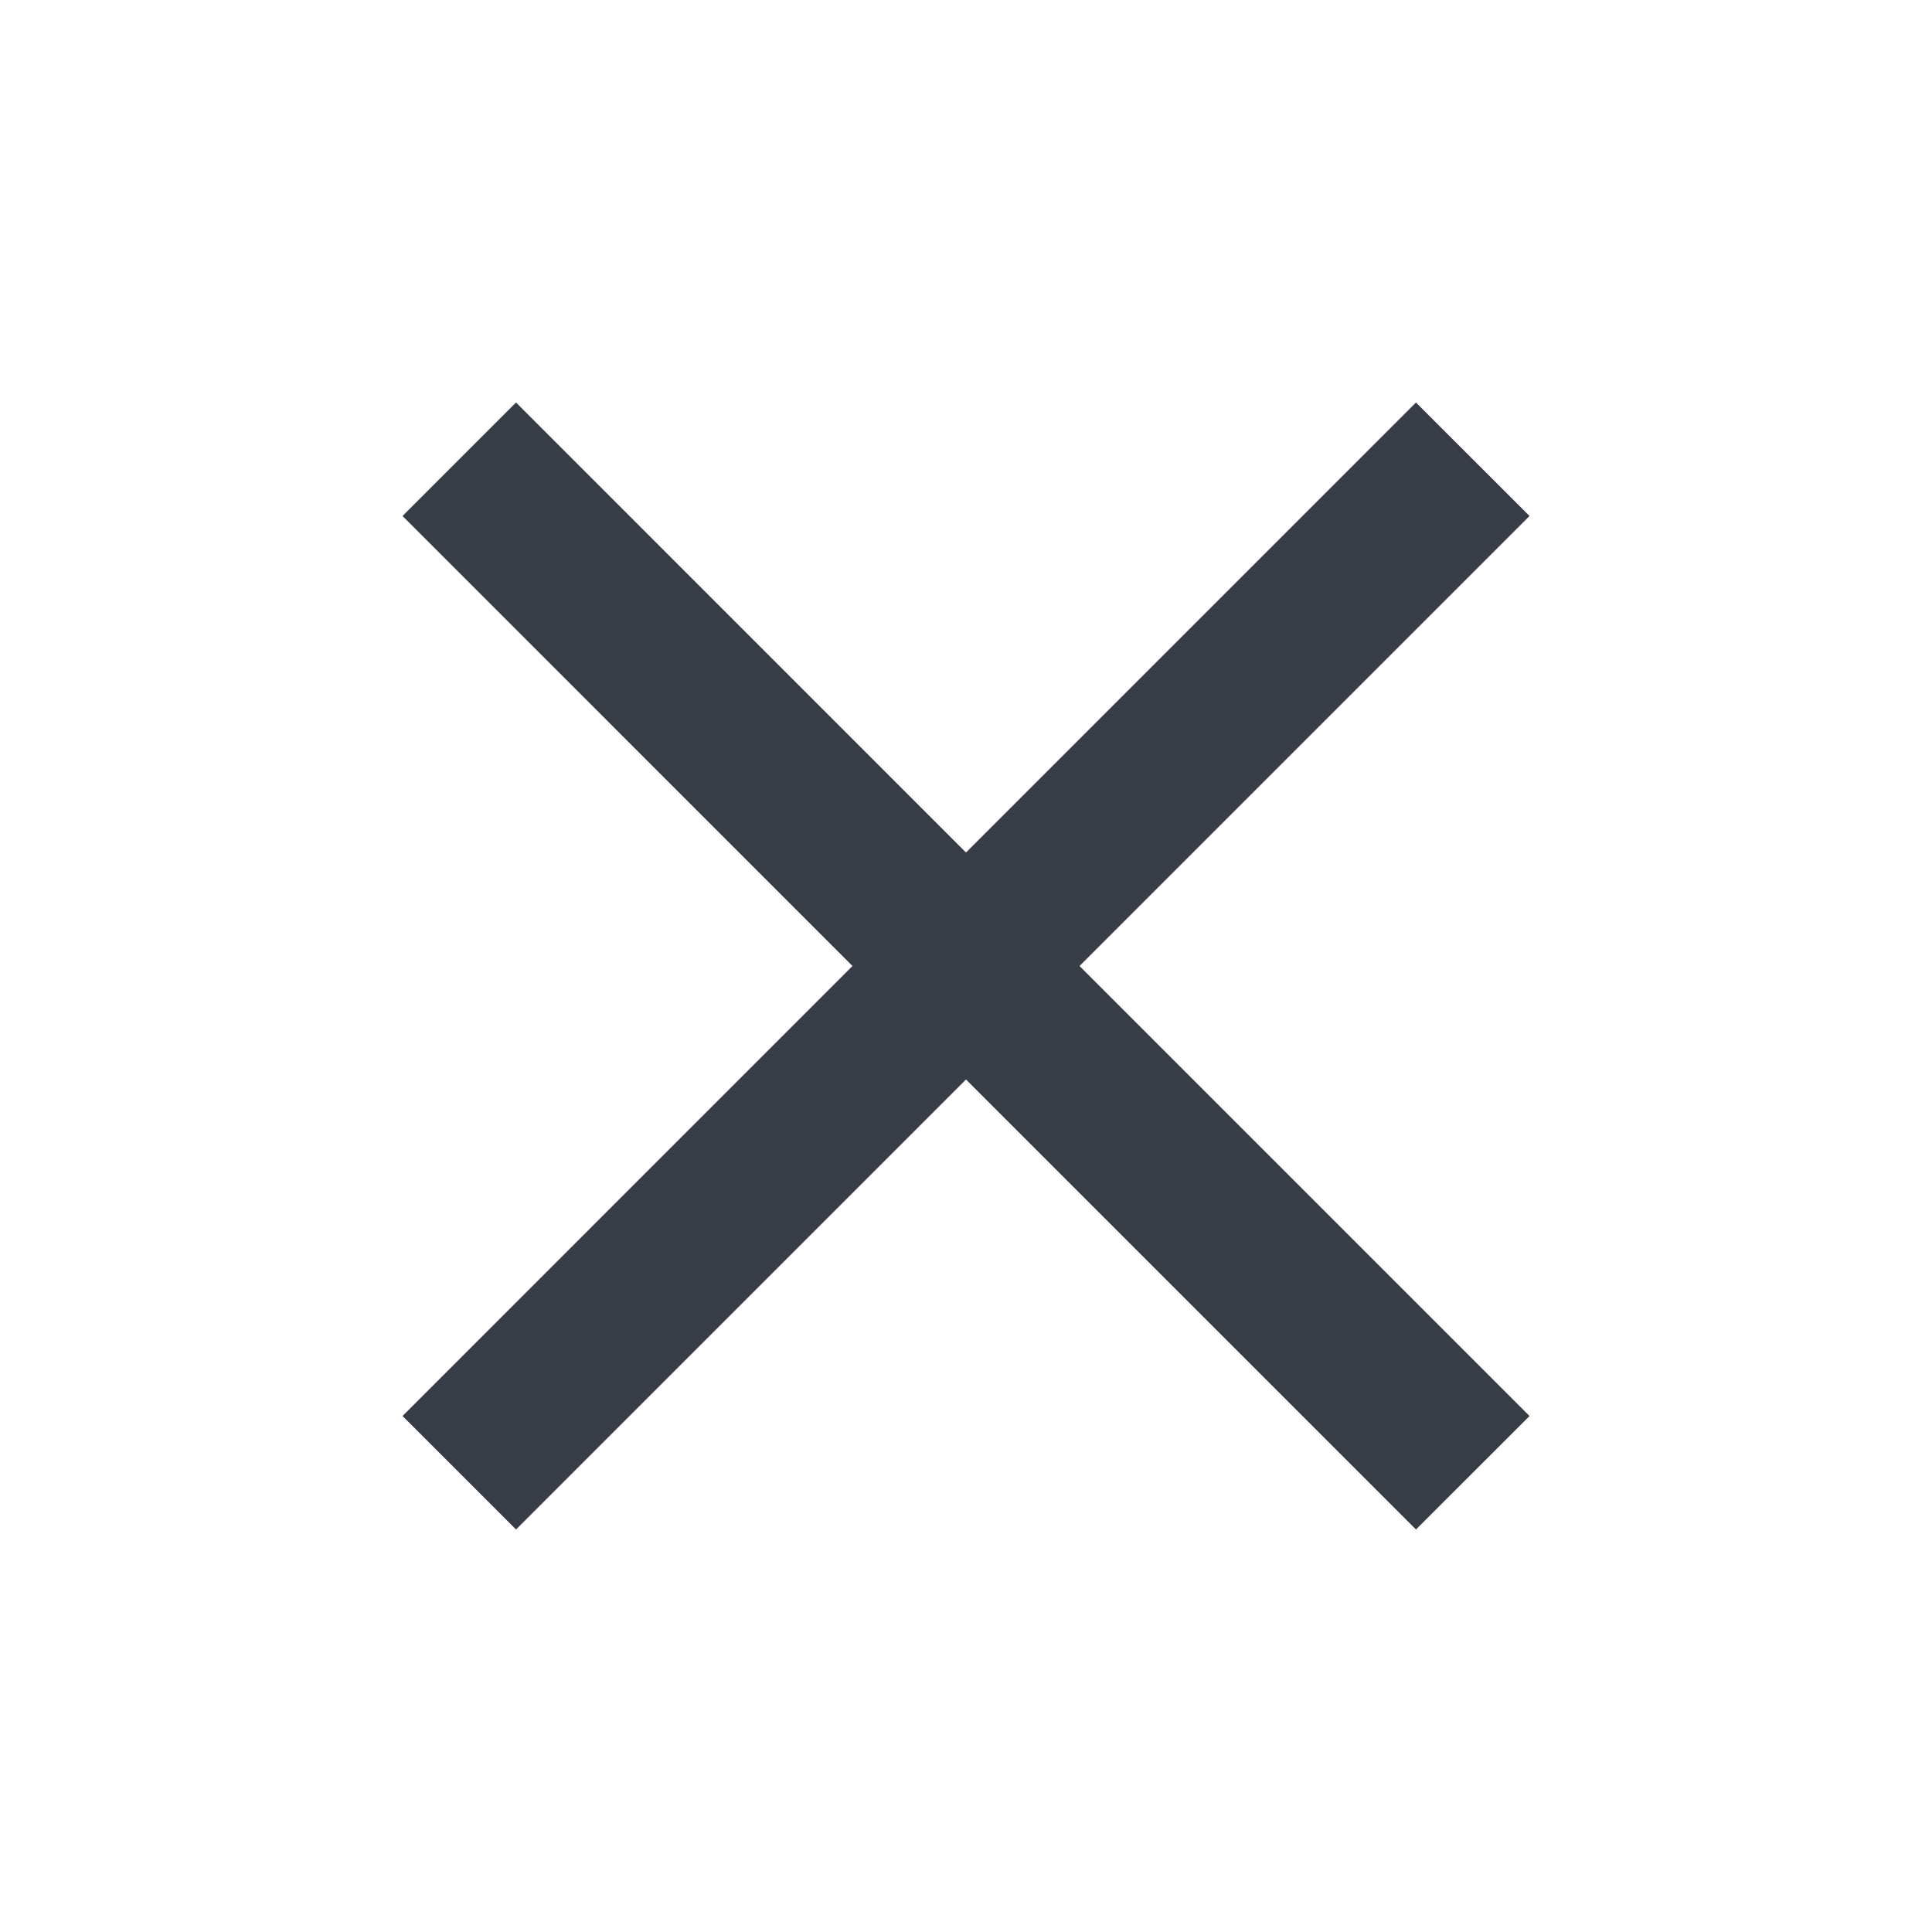
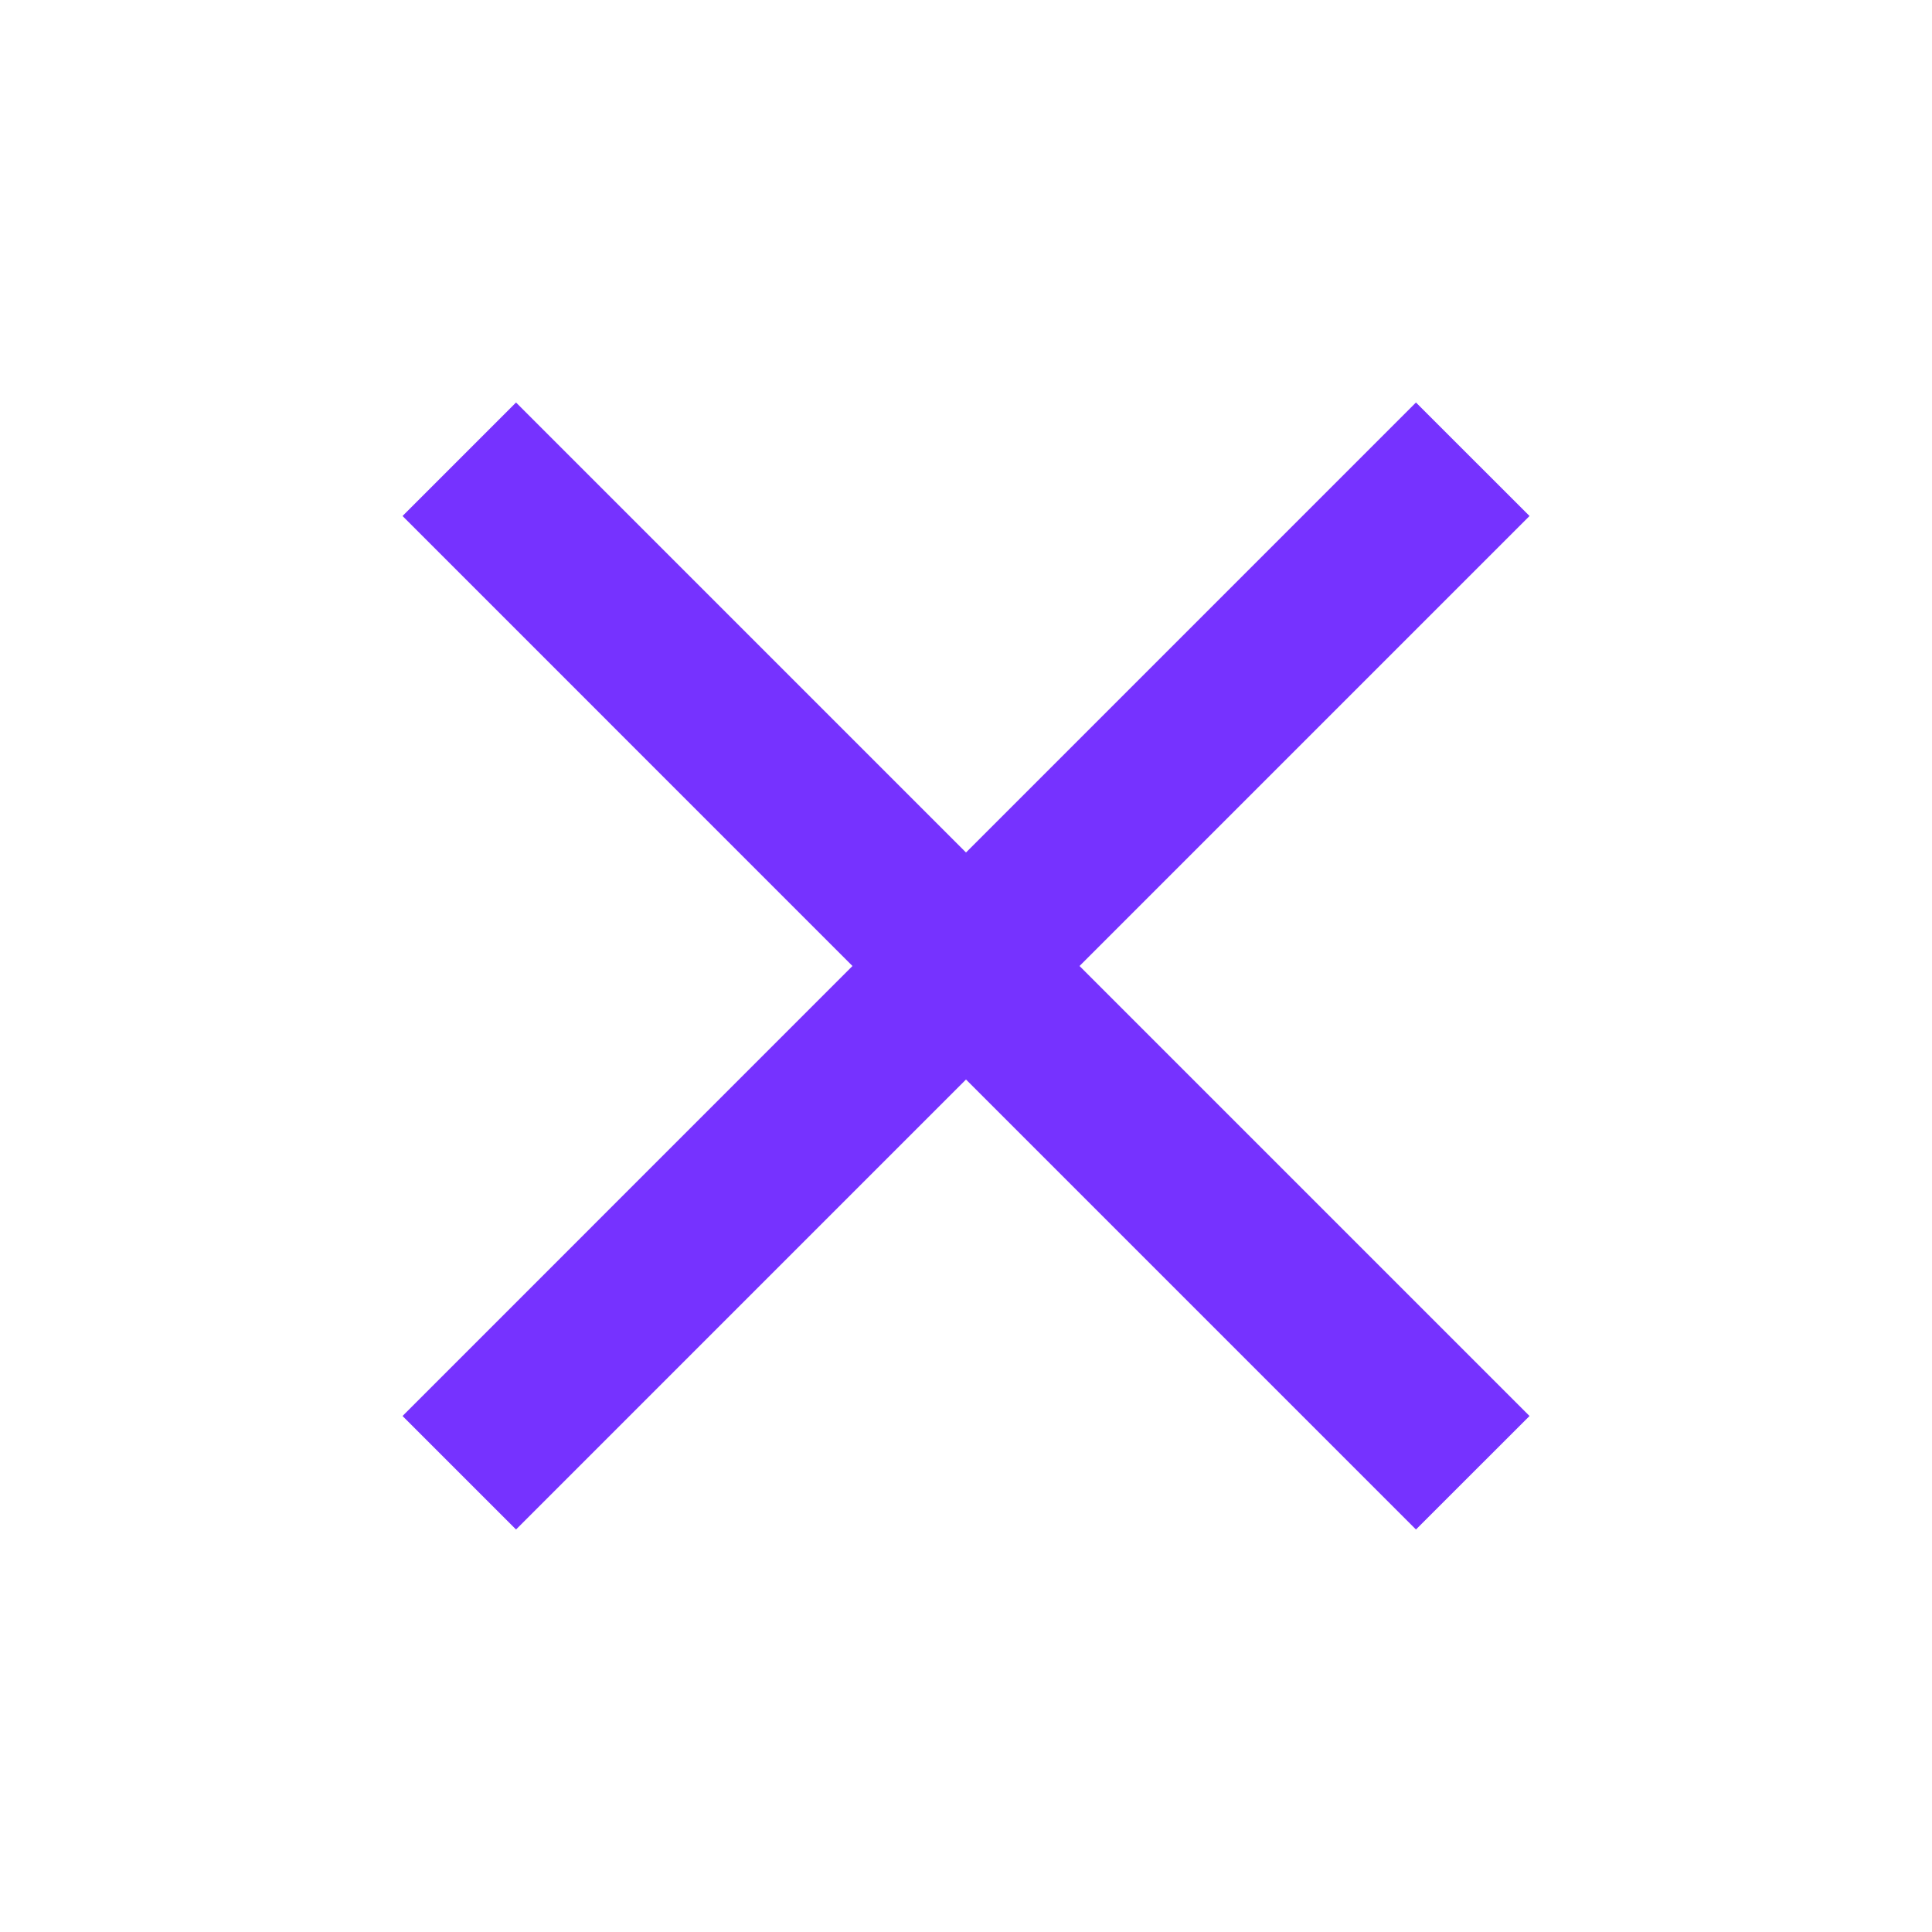
<svg xmlns="http://www.w3.org/2000/svg" width="48" height="48">
-   <path fill="#363D46" fill-rule="evenodd" d="M38.001 12.82L35.179 10 24 21.18 12.821 10l-2.82 2.82L21.179 24 10.001 35.18l2.82 2.82L24 26.82 35.179 38l2.822-2.82L26.821 24l11.18-11.18z" />
+   <path fill="#7632ff" fill-rule="evenodd" d="M38.001 12.82L35.179 10 24 21.18 12.821 10l-2.82 2.82L21.179 24 10.001 35.18l2.82 2.82L24 26.82 35.179 38l2.822-2.82L26.821 24l11.18-11.18z" />
</svg>
